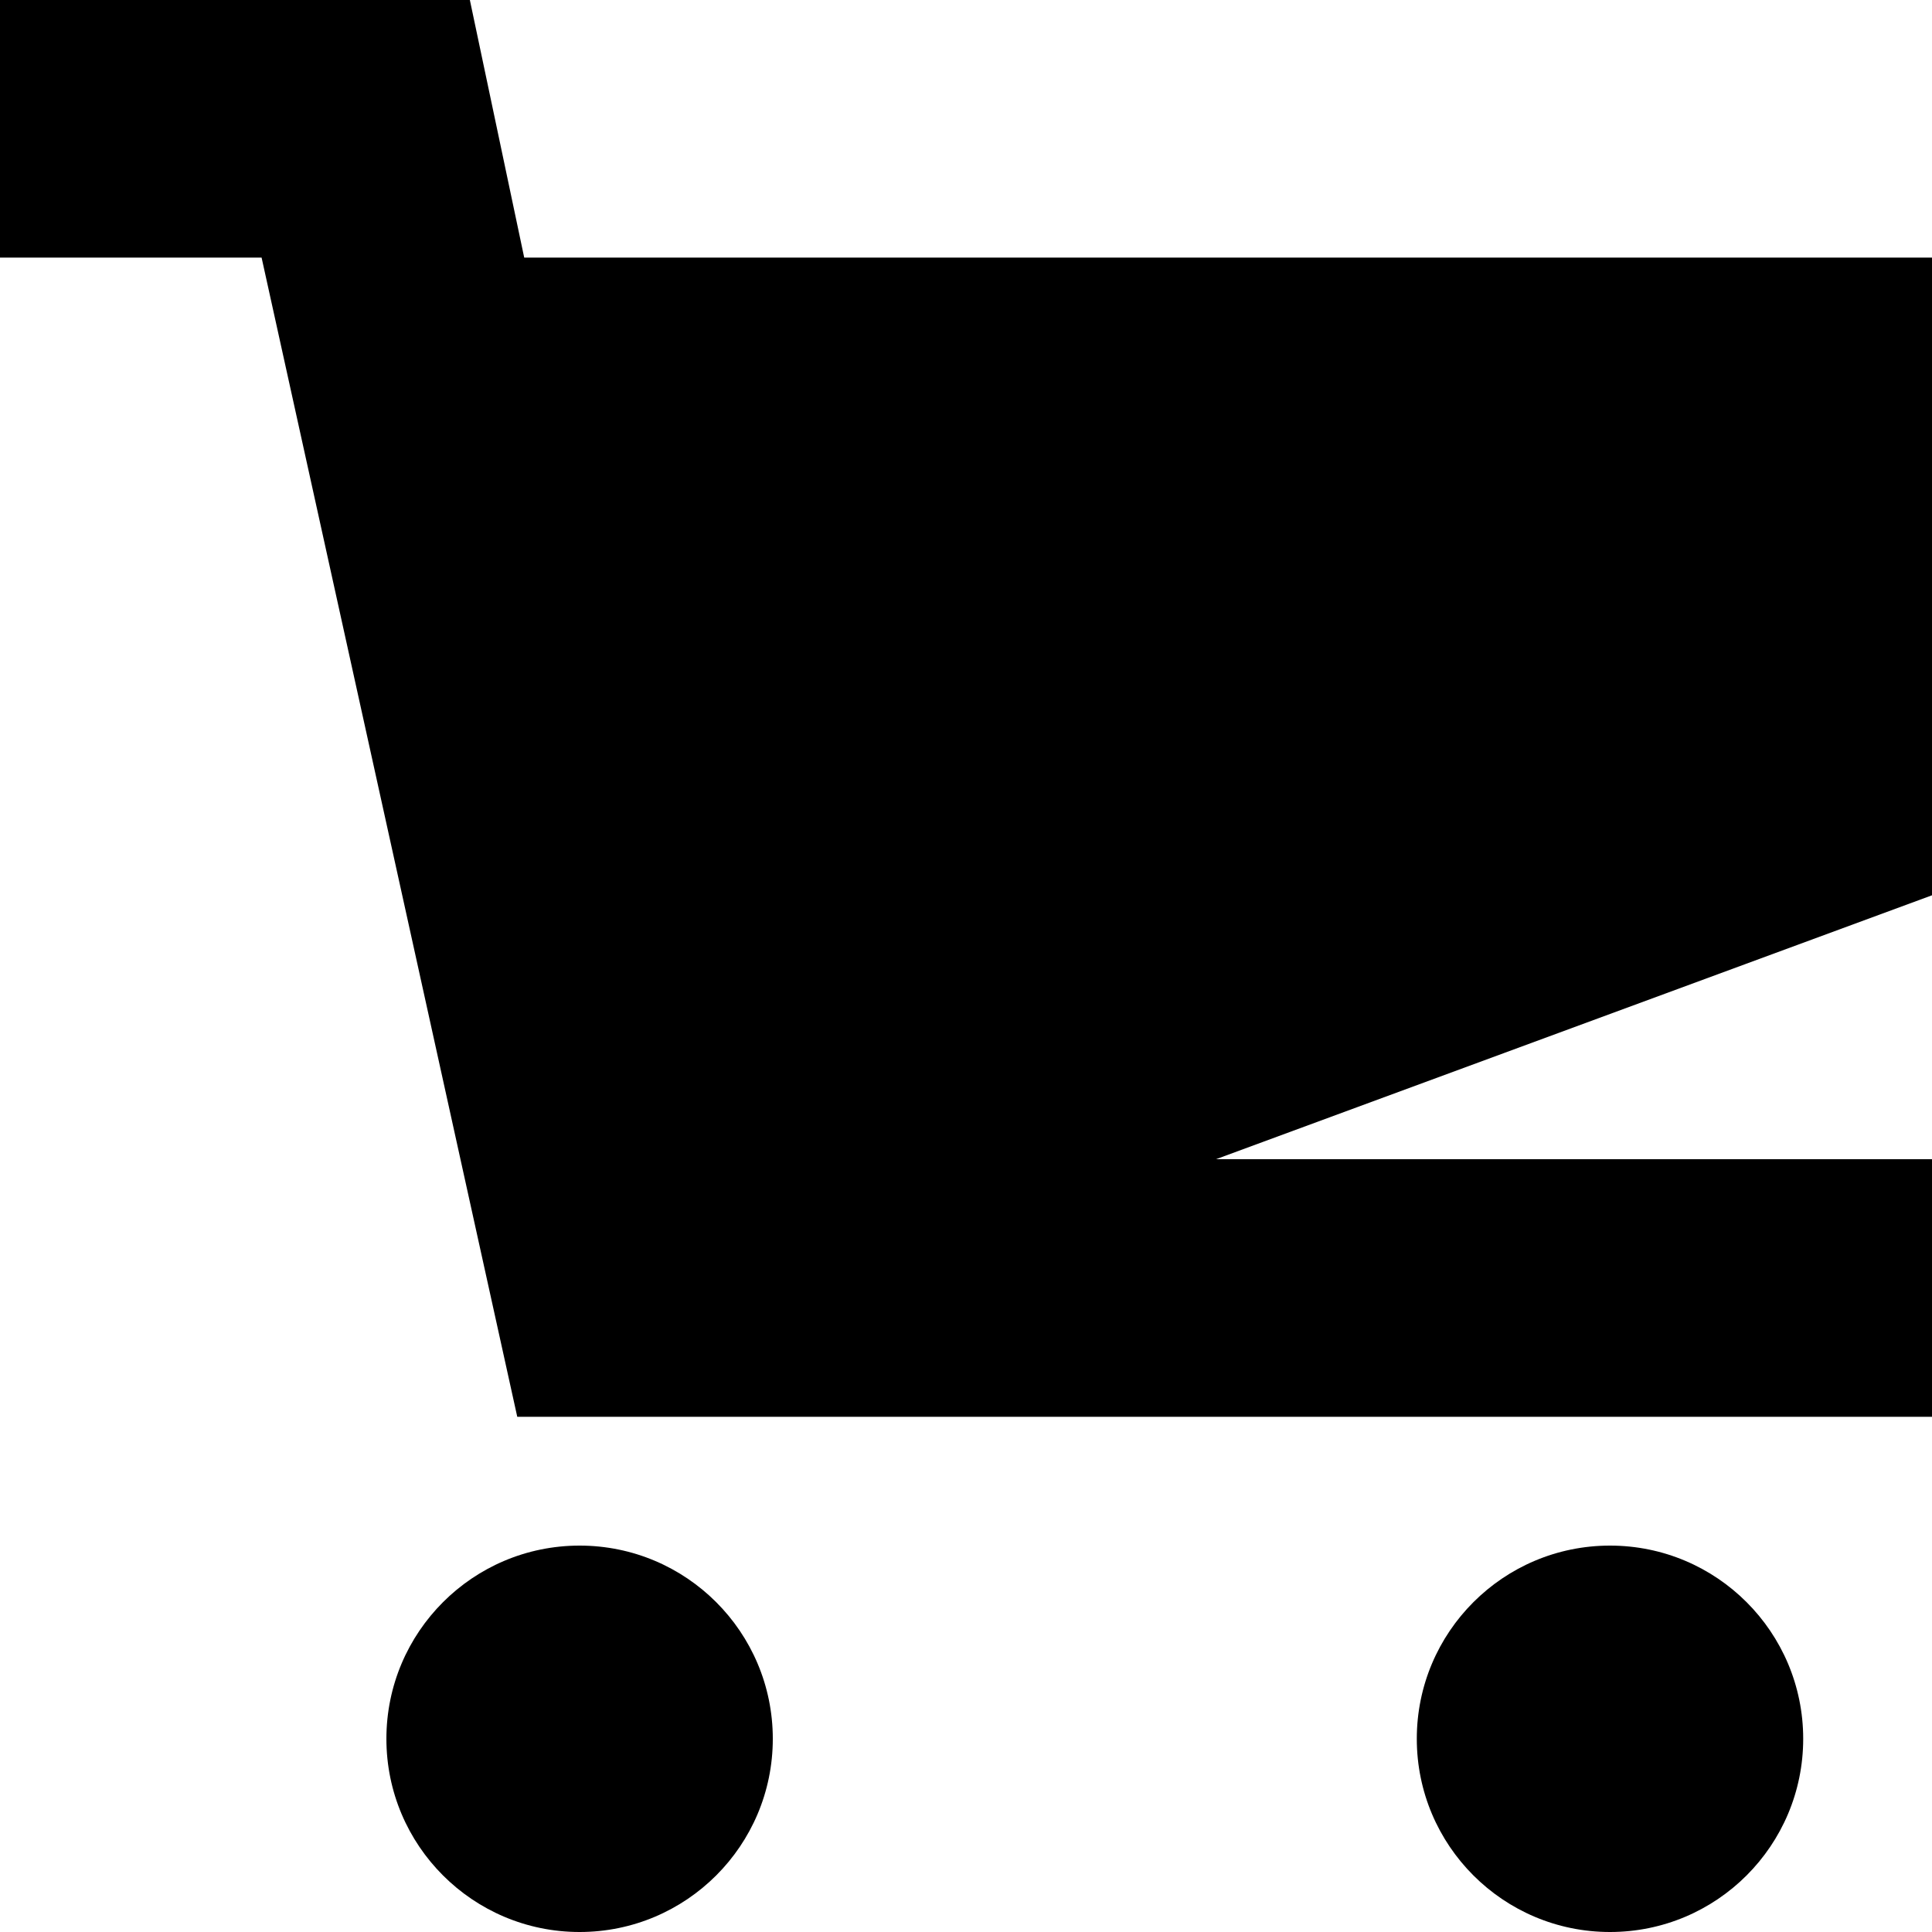
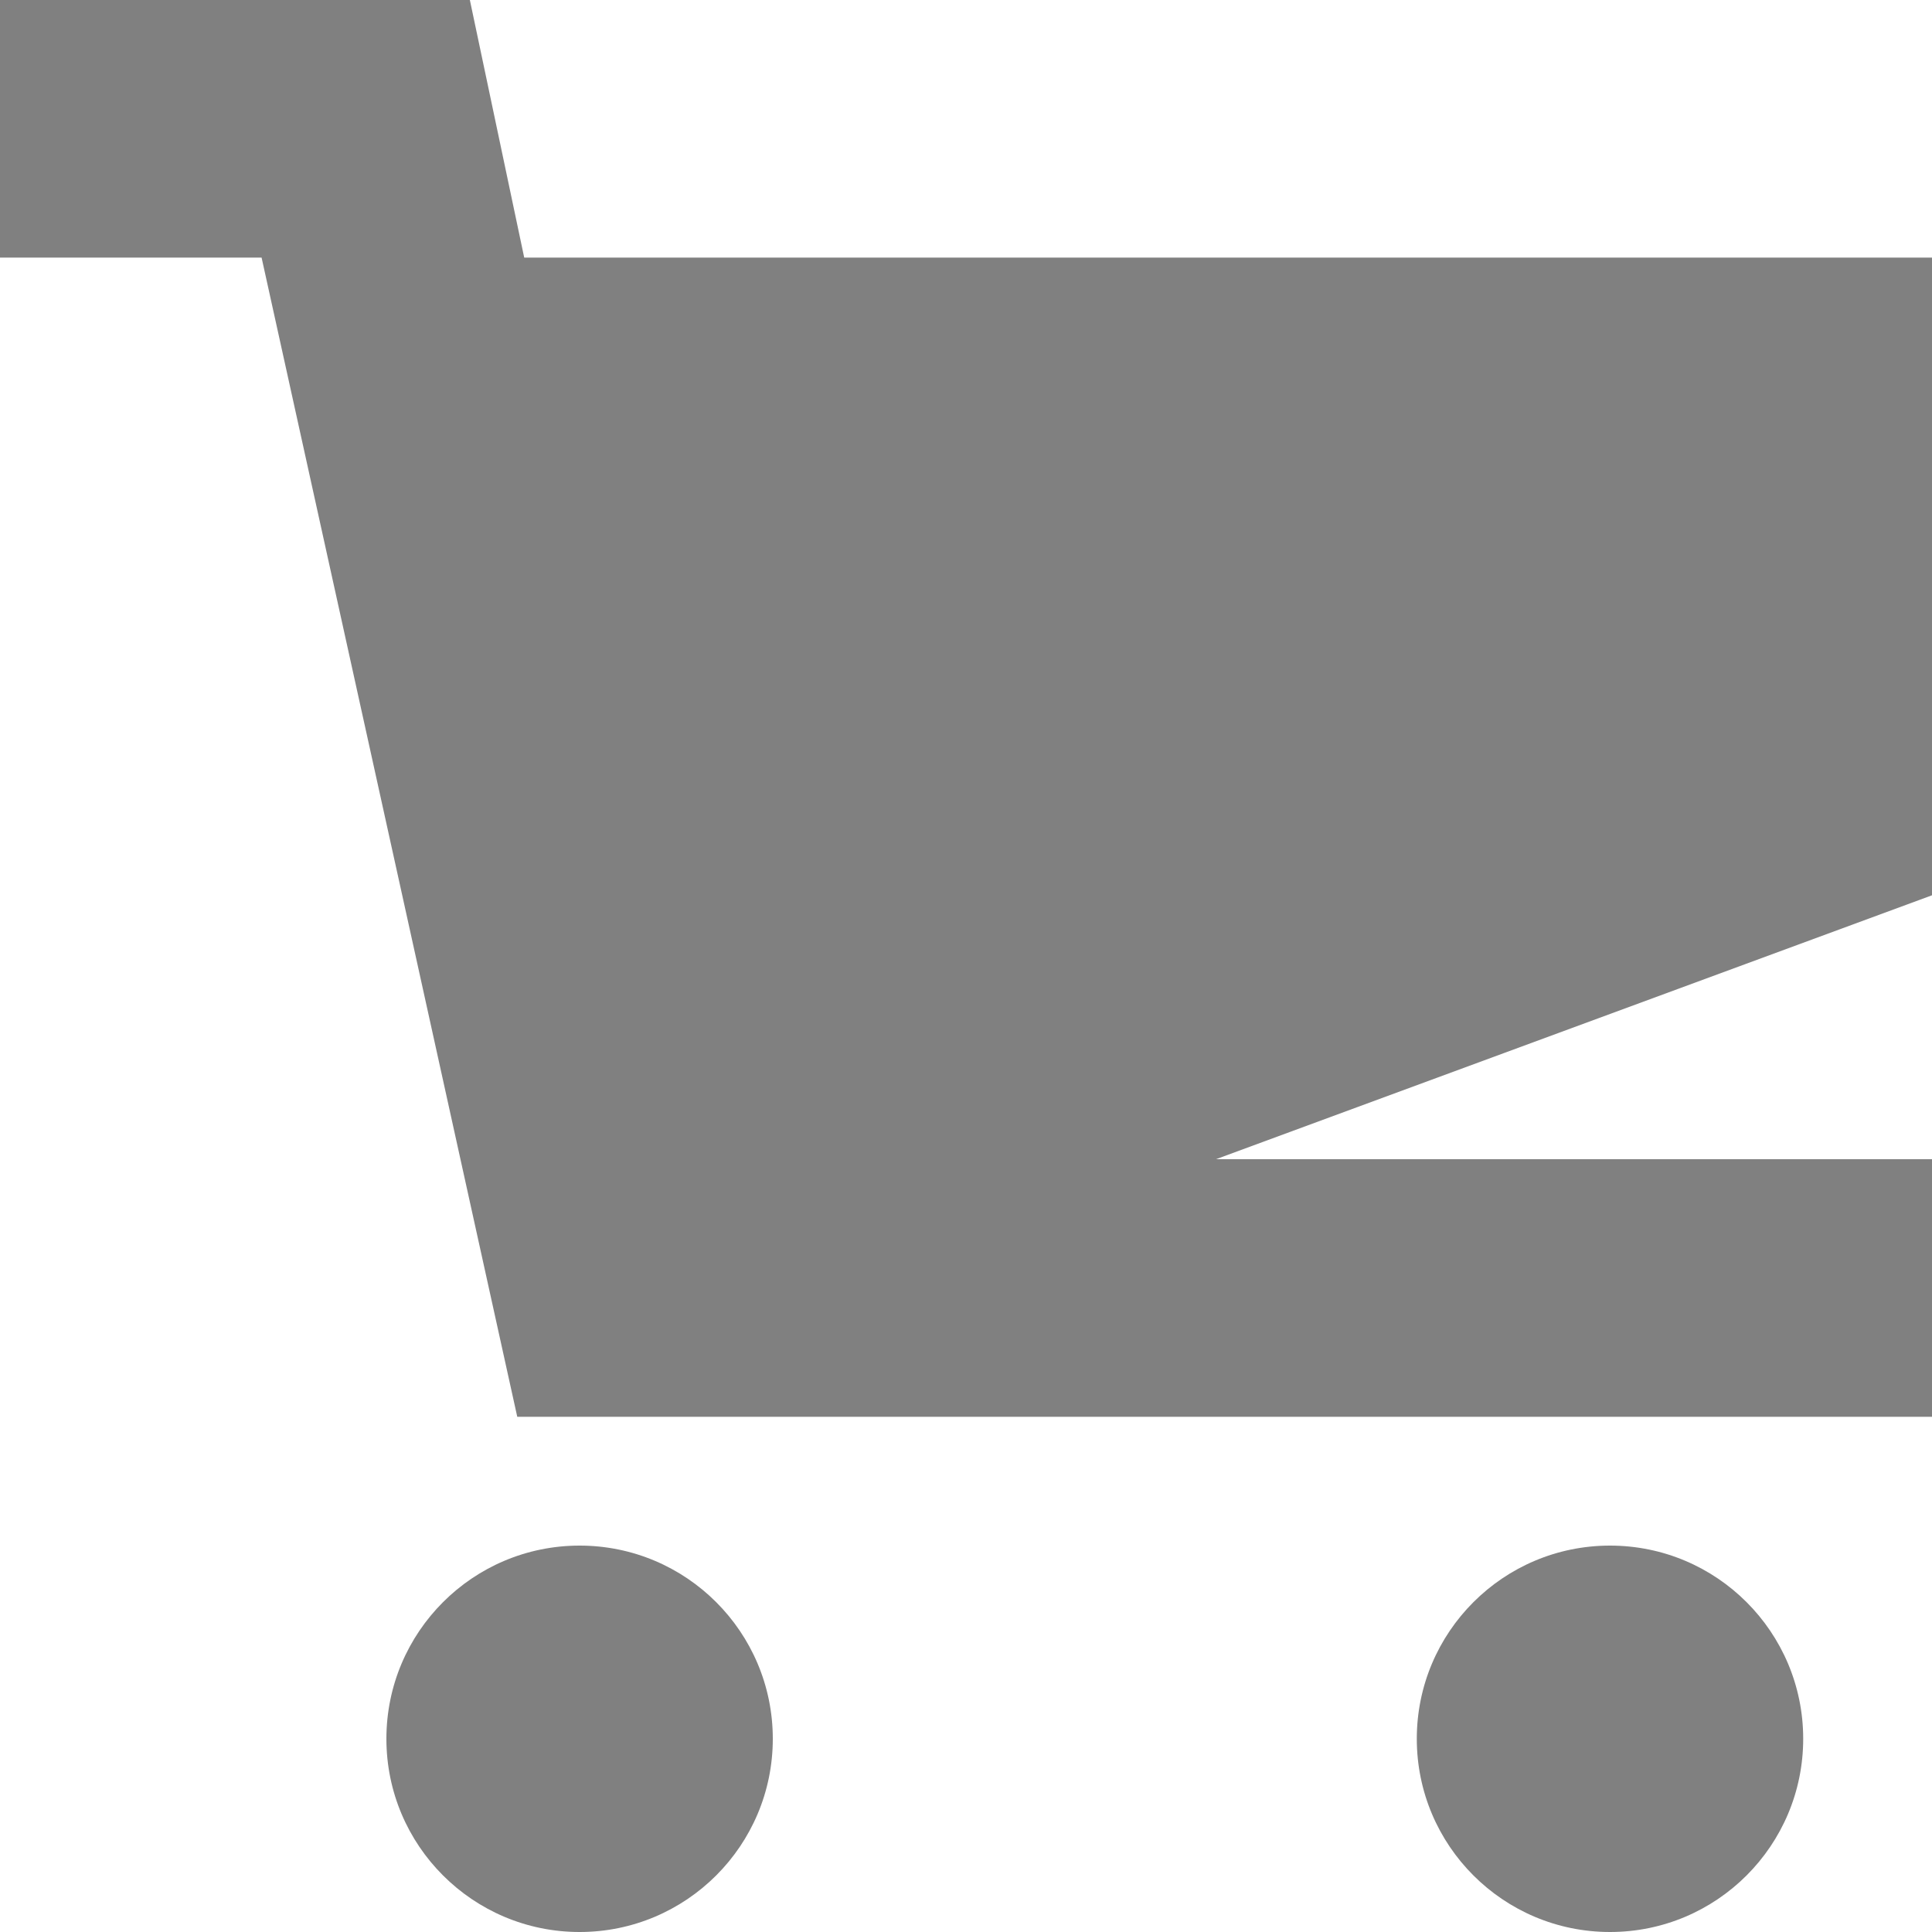
- <svg xmlns="http://www.w3.org/2000/svg" version="1.1" id="Layer_1" x="0px" y="0px" width="15px" height="15px" viewBox="0 0 15 15" enable-background="new 0 0 15 15" xml:space="preserve">
+ <svg xmlns="http://www.w3.org/2000/svg" version="1.1" id="Layer_1" x="0px" y="0px" width="15px" height="15px" viewBox="0 0 15 15" enable-background="new 0 0 15 15" xml:space="preserve" fill="grey">
  <g>
    <circle cx="4.5" cy="13.5" r="1.5" />
    <circle cx="12.5" cy="13.5" r="1.5" />
    <polygon points="15,2 4.07,2 3.648,0 0,0 0,2 2.031,2 4.016,11 15,11 15,9 9.441,9 15,6.951  " />
  </g>
</svg>
